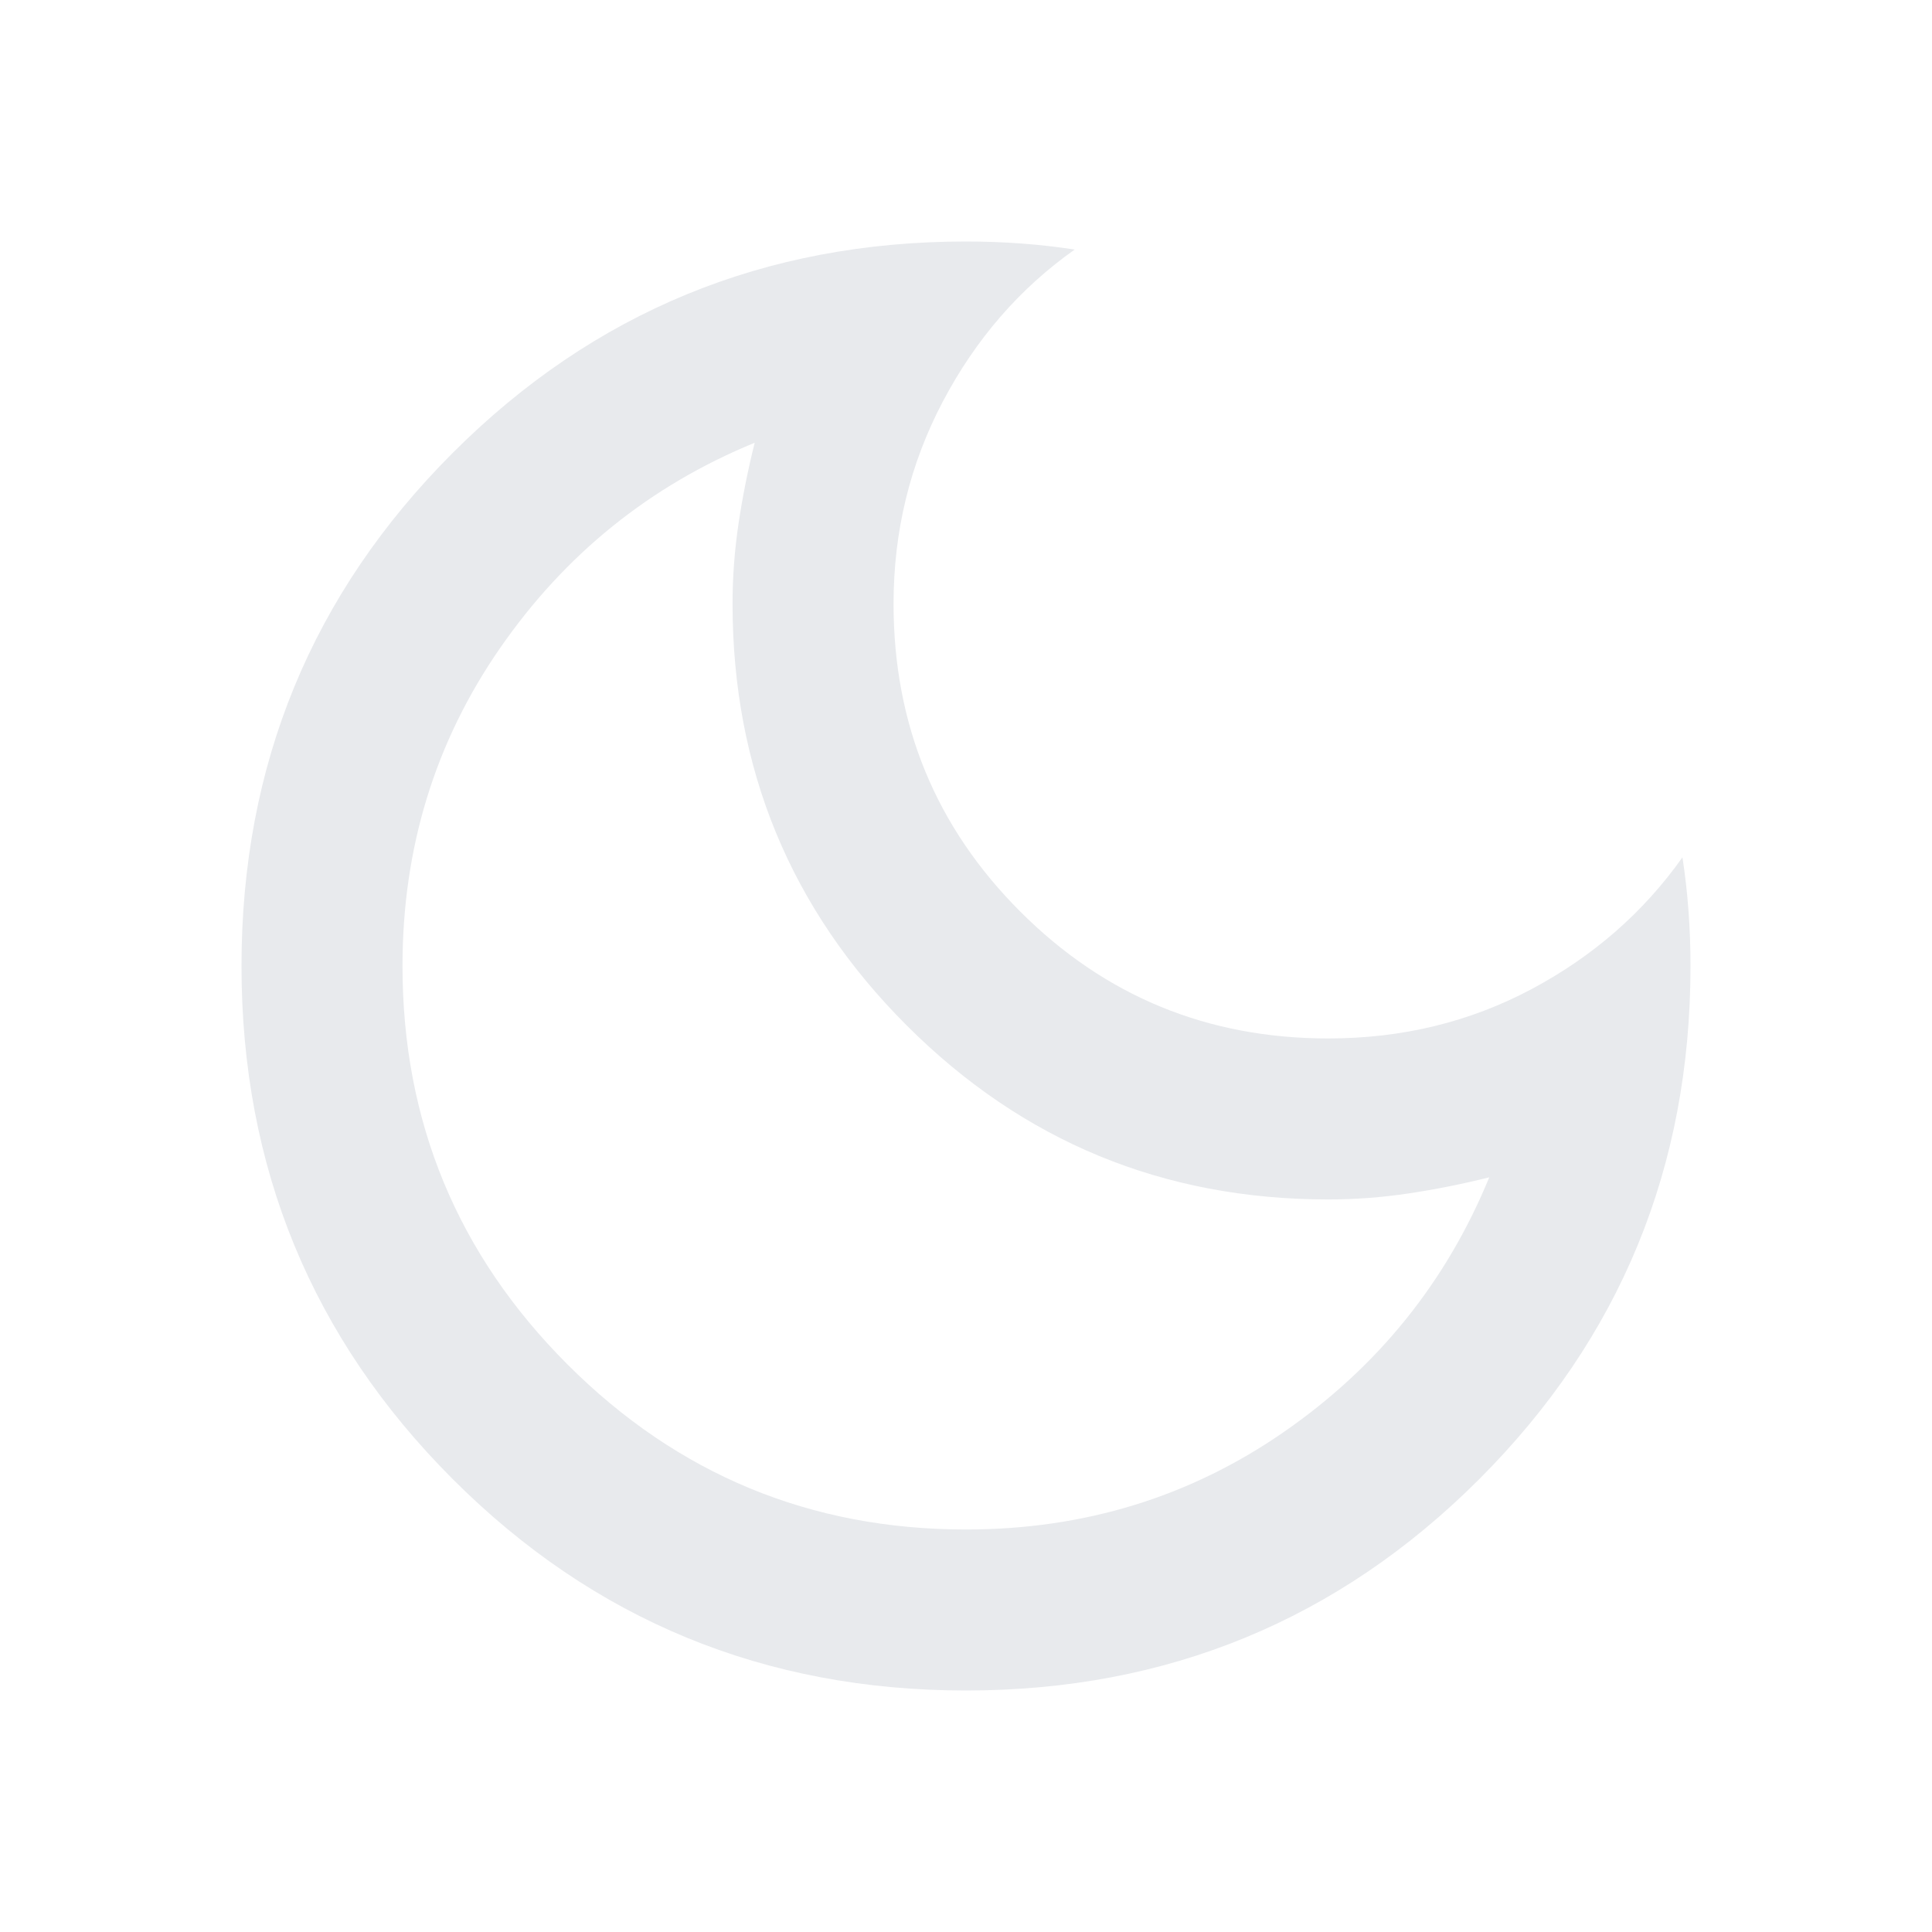
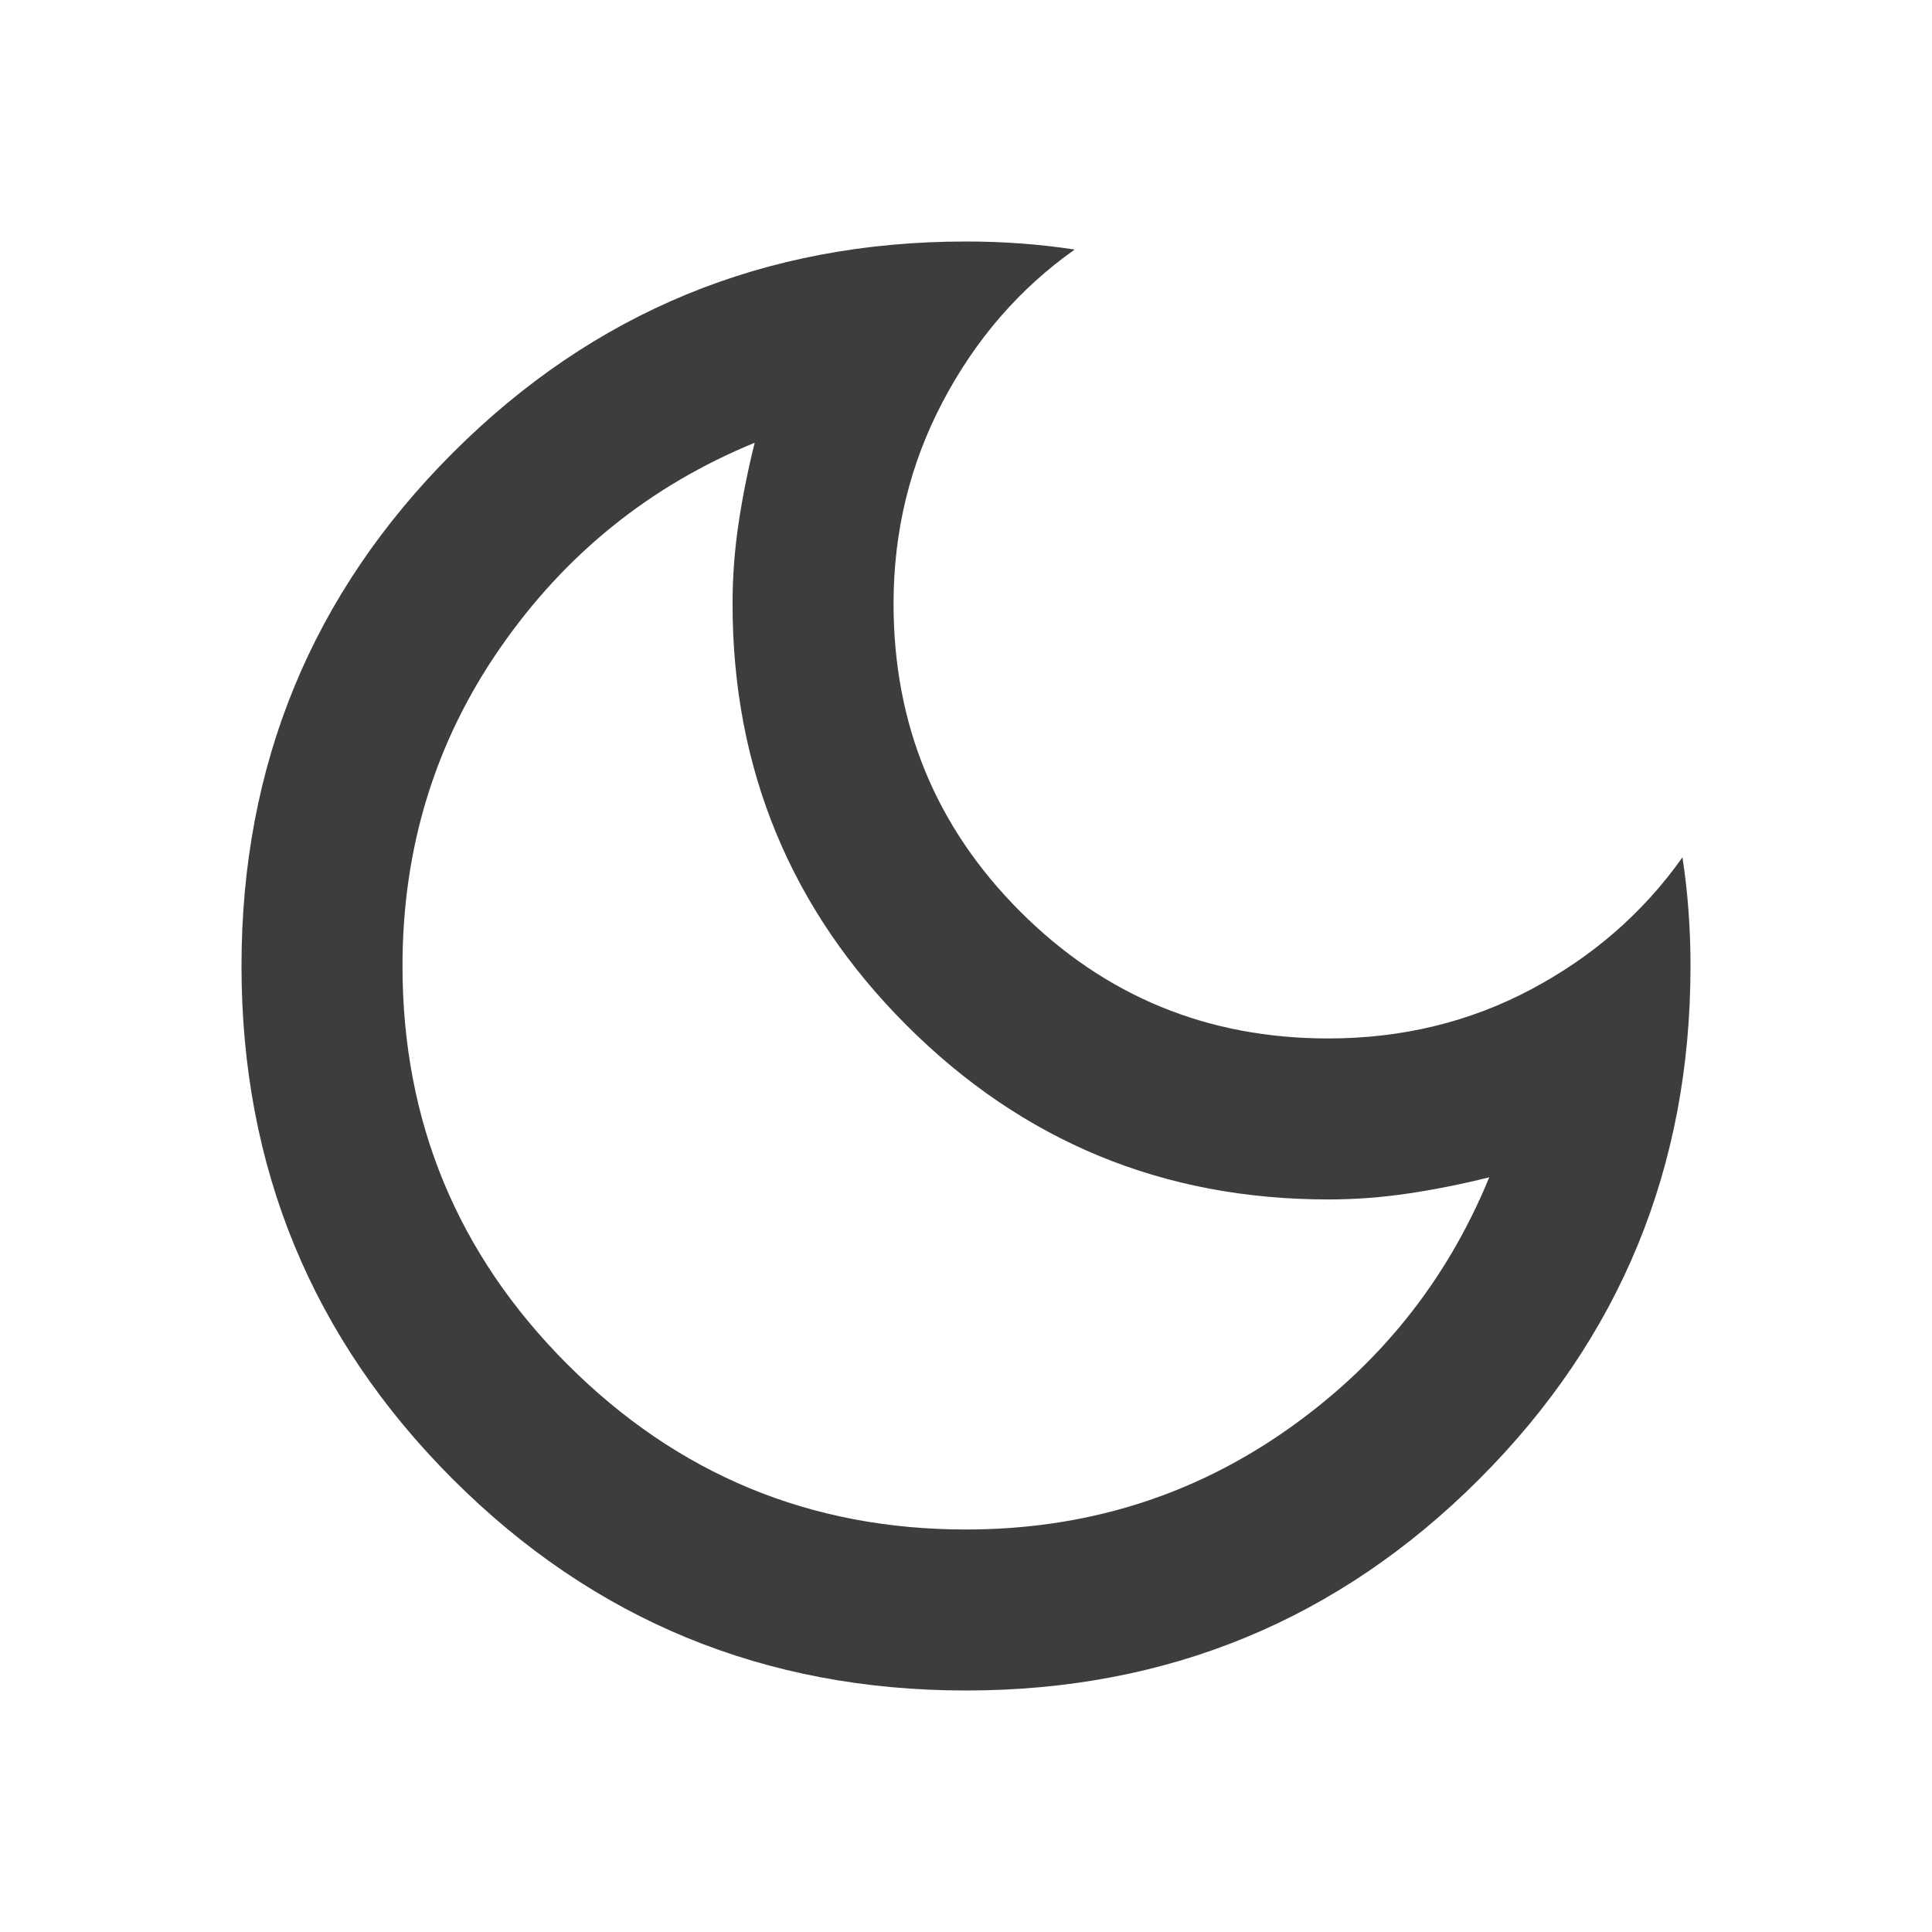
- <svg xmlns="http://www.w3.org/2000/svg" height="24px" viewBox="0 -960 960 960" width="24px" fill="#e8eaed">
+ <svg xmlns="http://www.w3.org/2000/svg" height="24px" viewBox="0 -960 960 960" width="24px" fill="#3D3D3D">
  <path d="M480-120q-150 0-255-105T120-480q0-150 105-255t255-105q14 0 27.5 1t26.5 3q-41 29-65.5 75.5T444-660q0 90 63 153t153 63q55 0 101-24.5t75-65.5q2 13 3 26.5t1 27.5q0 150-105 255T480-120Zm0-80q88 0 158-48.5T740-375q-20 5-40 8t-40 3q-123 0-209.5-86.5T364-660q0-20 3-40t8-40q-78 32-126.5 102T200-480q0 116 82 198t198 82Zm-10-270Z" />
</svg>
